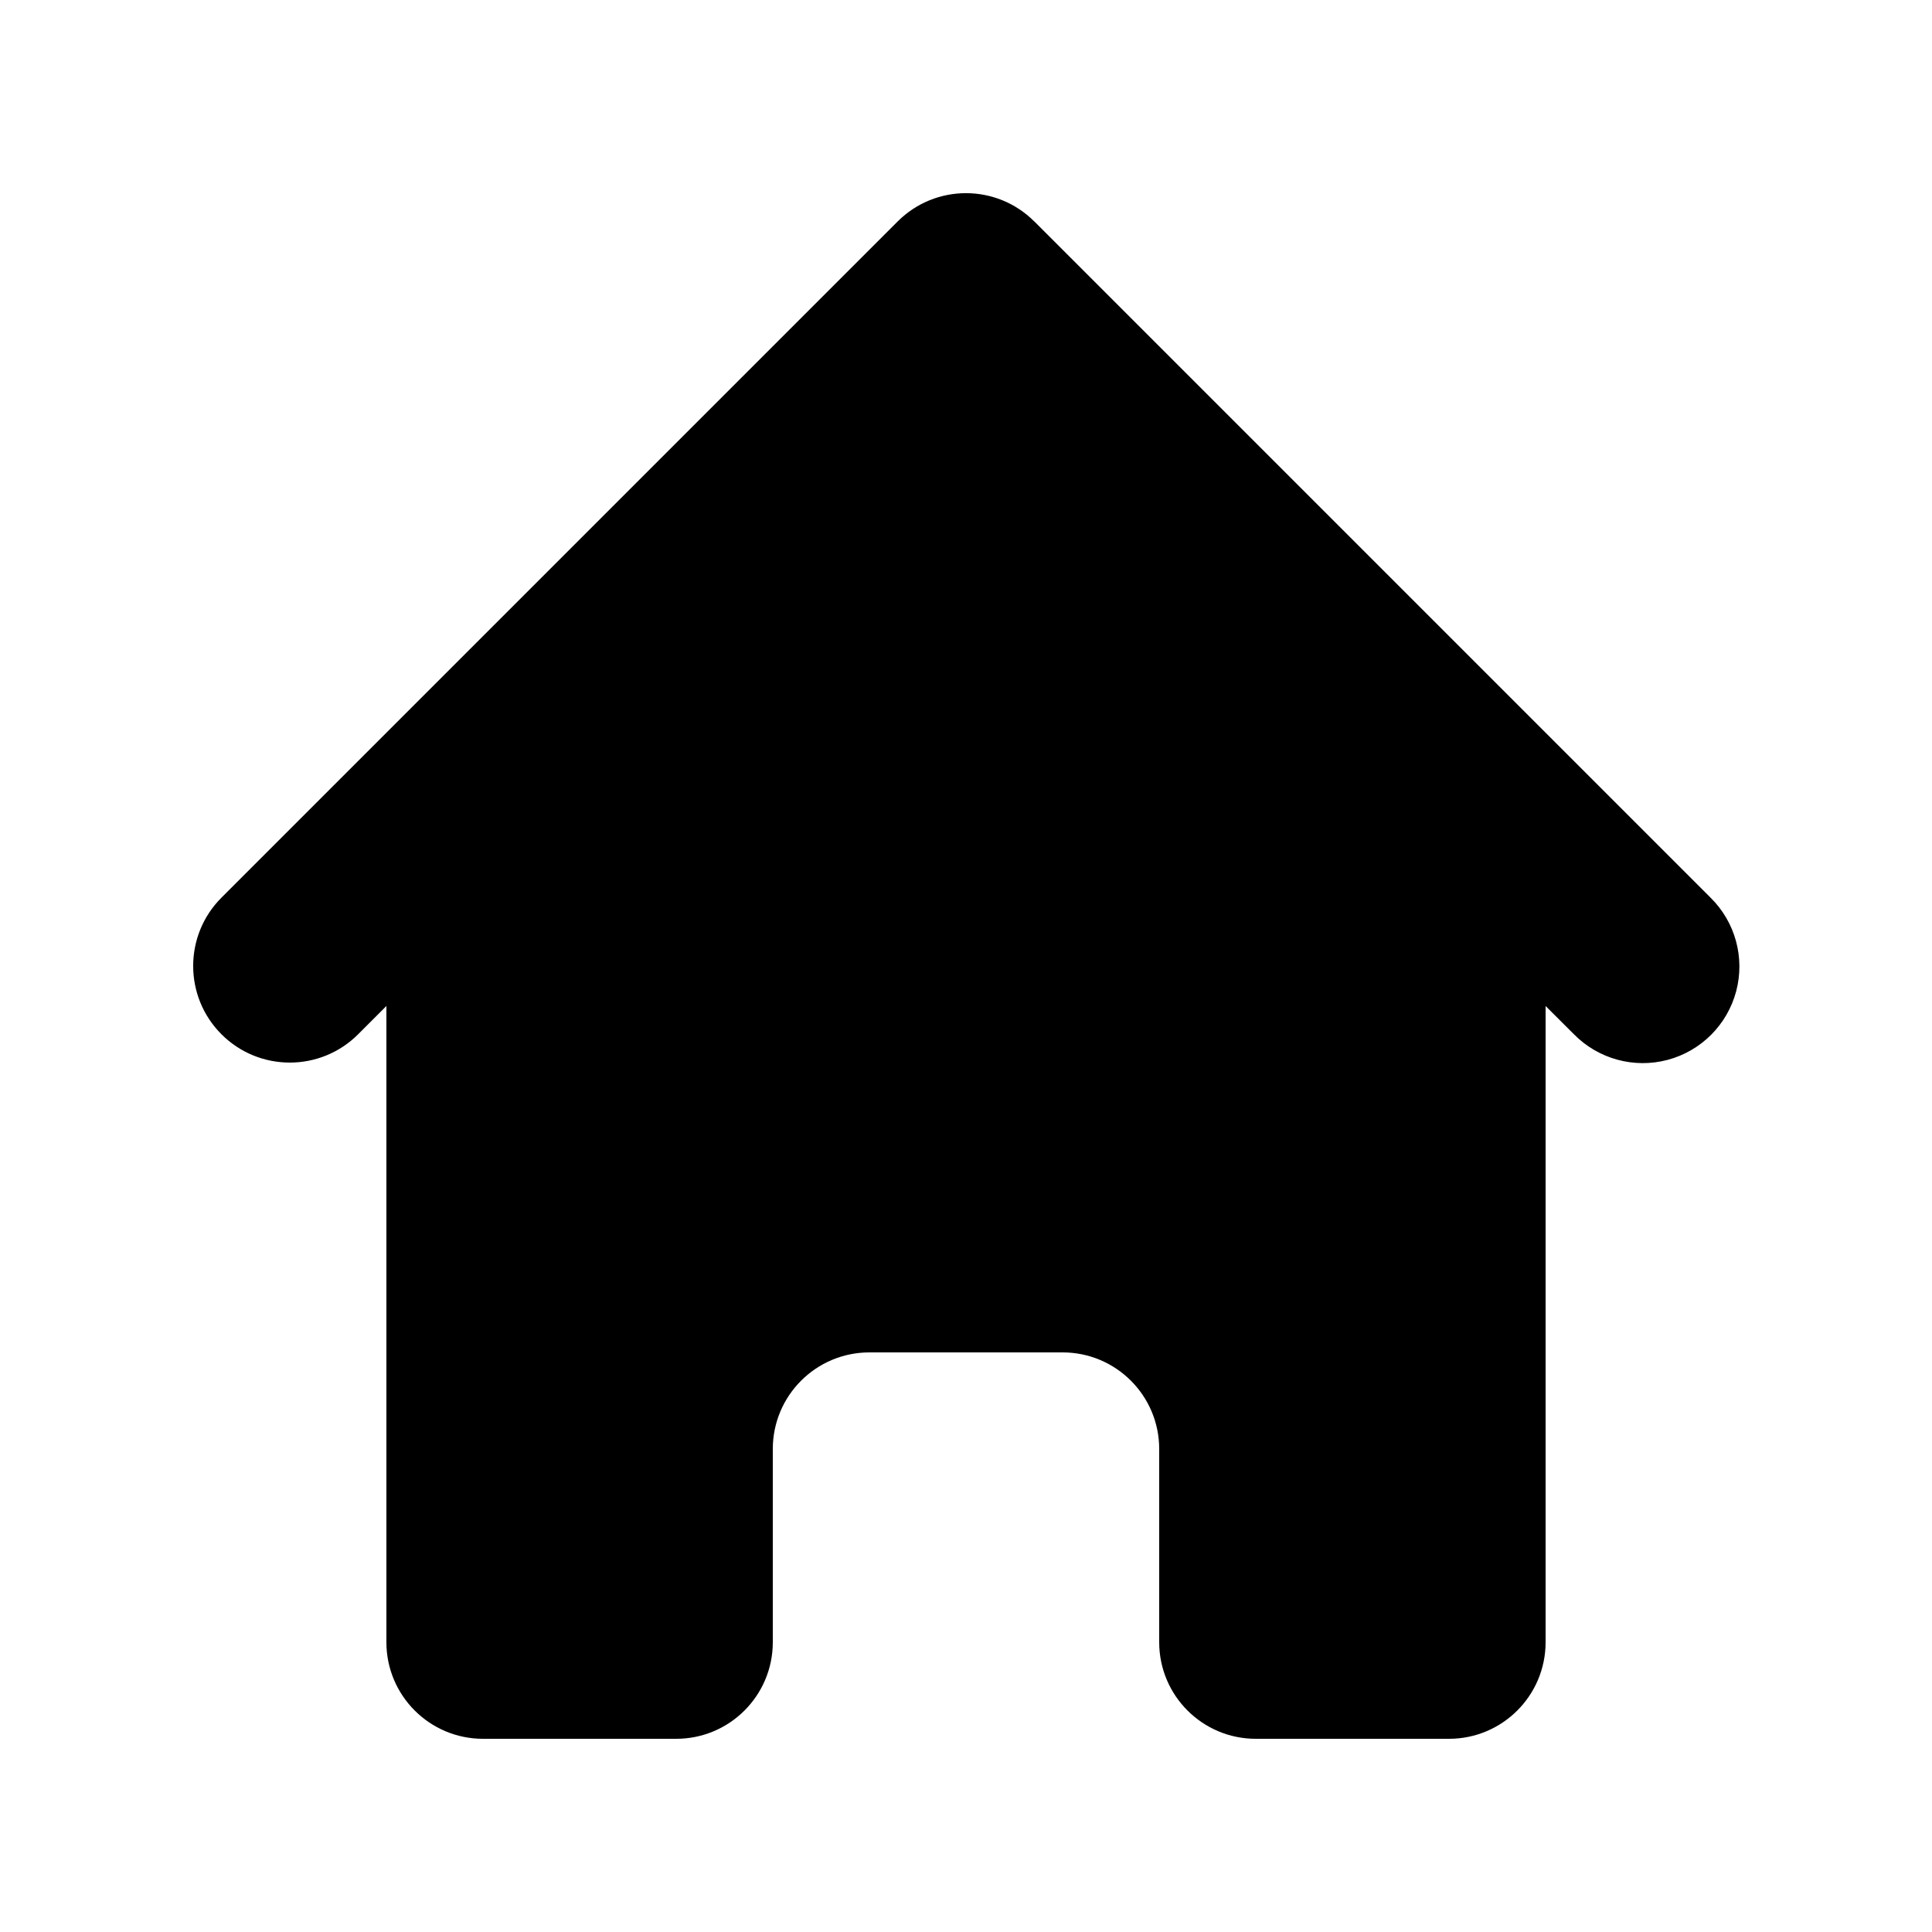
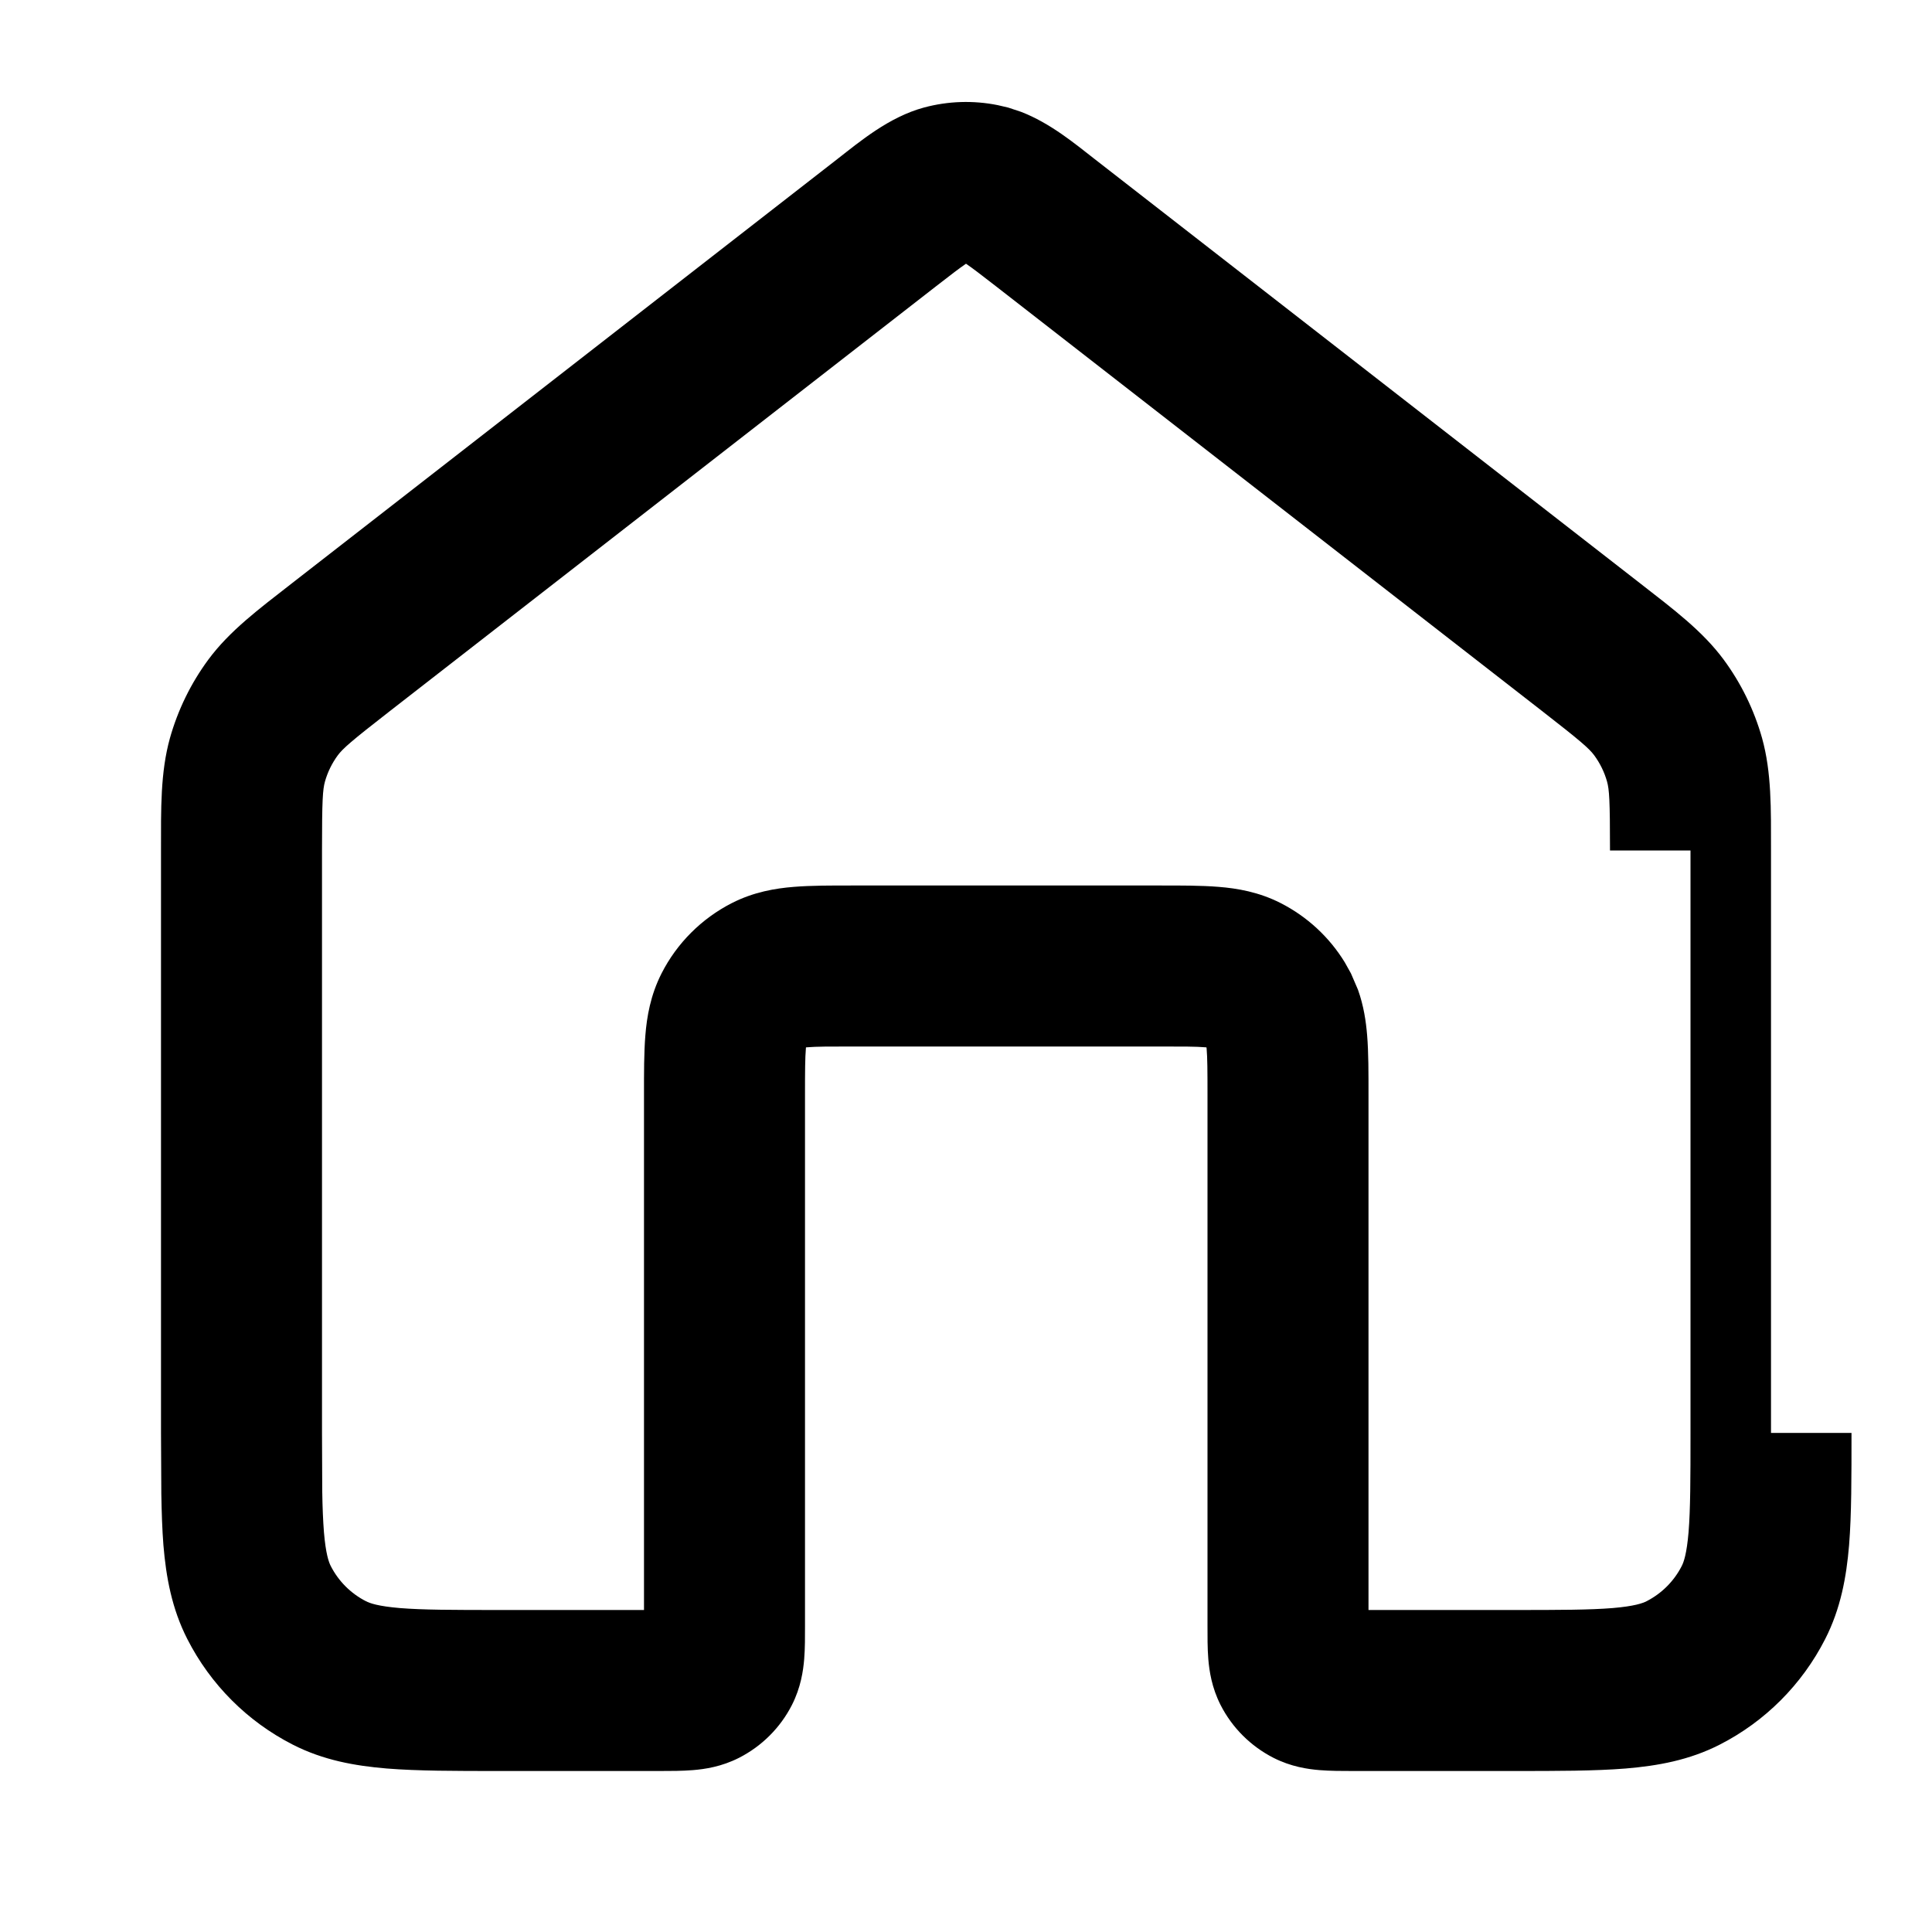
<svg xmlns="http://www.w3.org/2000/svg" width="24" height="24" viewBox="0 0 24 24" fill="none">
-   <path d="M12.848 2.751a1.2 1.2 0 0 0-1.697 0l-8.4 8.4a1.2 1.2 0 1 0 1.698 1.697l.351-.351V20.4A1.2 1.2 0 0 0 6 21.6h2.4a1.2 1.2 0 0 0 1.2-1.2V18a1.2 1.2 0 0 1 1.2-1.2h2.4a1.2 1.2 0 0 1 1.2 1.2v2.4a1.2 1.2 0 0 0 1.2 1.2H18a1.2 1.2 0 0 0 1.2-1.2v-7.903l.352.351a1.2 1.2 0 1 0 1.697-1.697l-8.4-8.4Z" fill="currentColor" />
+   <path d="M20 10.565C20 9.934 19.991 9.809 19.963 9.708C19.93 9.591 19.876 9.481 19.804 9.383C19.741 9.299 19.648 9.215 19.15 8.828L12.368 3.553C12.181 3.408 12.082 3.332 12.007 3.281C12.004 3.28 12.002 3.278 12 3.276C11.998 3.278 11.996 3.28 11.993 3.281C11.918 3.332 11.819 3.408 11.632 3.553L4.85 8.828C4.352 9.215 4.259 9.299 4.196 9.383C4.124 9.481 4.07 9.591 4.037 9.708C4.009 9.809 4 9.934 4 10.565V17.8L4.003 18.526C4.006 18.726 4.013 18.89 4.024 19.032C4.047 19.304 4.084 19.405 4.109 19.454C4.205 19.642 4.358 19.795 4.546 19.891C4.595 19.916 4.696 19.953 4.968 19.976C5.251 19.999 5.624 20 6.2 20H8V13.6C8 13.336 7.999 13.078 8.017 12.861C8.035 12.633 8.08 12.363 8.218 12.092C8.409 11.716 8.716 11.41 9.092 11.218C9.363 11.08 9.633 11.035 9.861 11.017C10.078 10.999 10.336 11 10.6 11H14.4C14.664 11 14.922 10.999 15.139 11.017C15.367 11.035 15.637 11.08 15.908 11.218C16.238 11.386 16.513 11.641 16.705 11.954L16.782 12.092L16.869 12.294C16.941 12.495 16.969 12.69 16.983 12.861C17.001 13.078 17 13.336 17 13.6V20H18.8C19.376 20 19.749 19.999 20.032 19.976C20.304 19.953 20.405 19.916 20.454 19.891C20.642 19.795 20.795 19.642 20.891 19.454C20.916 19.405 20.953 19.304 20.976 19.032C20.999 18.749 21 18.376 21 17.8V10.565ZM23 17.8C23 18.343 23.001 18.811 22.97 19.194C22.937 19.59 22.866 19.983 22.673 20.361C22.385 20.926 21.927 21.385 21.362 21.673C20.984 21.866 20.591 21.936 20.195 21.969C19.812 22 19.343 22 18.8 22H16.8C16.677 22 16.524 22 16.391 21.989C16.245 21.977 16.037 21.947 15.819 21.836C15.537 21.692 15.307 21.463 15.163 21.181C15.052 20.963 15.022 20.755 15.01 20.609C14.999 20.476 15 20.324 15 20.2V13.6C15 13.303 14.999 13.141 14.989 13.024C14.989 13.02 14.988 13.015 14.987 13.011C14.984 13.011 14.98 13.01 14.976 13.01C14.859 13 14.697 13 14.4 13H10.6C10.303 13 10.141 13 10.024 13.01C10.02 13.01 10.016 13.01 10.012 13.011C10.011 13.015 10.011 13.02 10.011 13.024C10.001 13.141 10 13.303 10 13.6V20.2C10 20.324 10.001 20.476 9.99 20.609C9.978 20.755 9.948 20.963 9.837 21.181C9.693 21.463 9.463 21.692 9.181 21.836C8.963 21.947 8.755 21.977 8.609 21.989C8.476 22 8.324 22 8.2 22H6.2C5.657 22 5.188 22 4.805 21.969C4.409 21.936 4.016 21.866 3.638 21.673C3.073 21.385 2.615 20.926 2.327 20.361C2.134 19.983 2.063 19.59 2.03 19.194C2.015 19.003 2.008 18.79 2.004 18.558L2 17.8V10.565C2 10.047 1.992 9.597 2.111 9.169C2.21 8.818 2.371 8.488 2.588 8.194C2.852 7.837 3.213 7.568 3.621 7.25L10.403 1.975C10.682 1.758 11.042 1.454 11.477 1.336C11.777 1.255 12.091 1.245 12.394 1.306L12.523 1.336L12.683 1.389C13.047 1.529 13.353 1.785 13.597 1.975L20.379 7.25C20.787 7.568 21.148 7.837 21.412 8.194C21.629 8.488 21.79 8.818 21.889 9.169C22.008 9.597 22 10.047 22 10.565V17.8Z" fill="currentColor" />
</svg>
